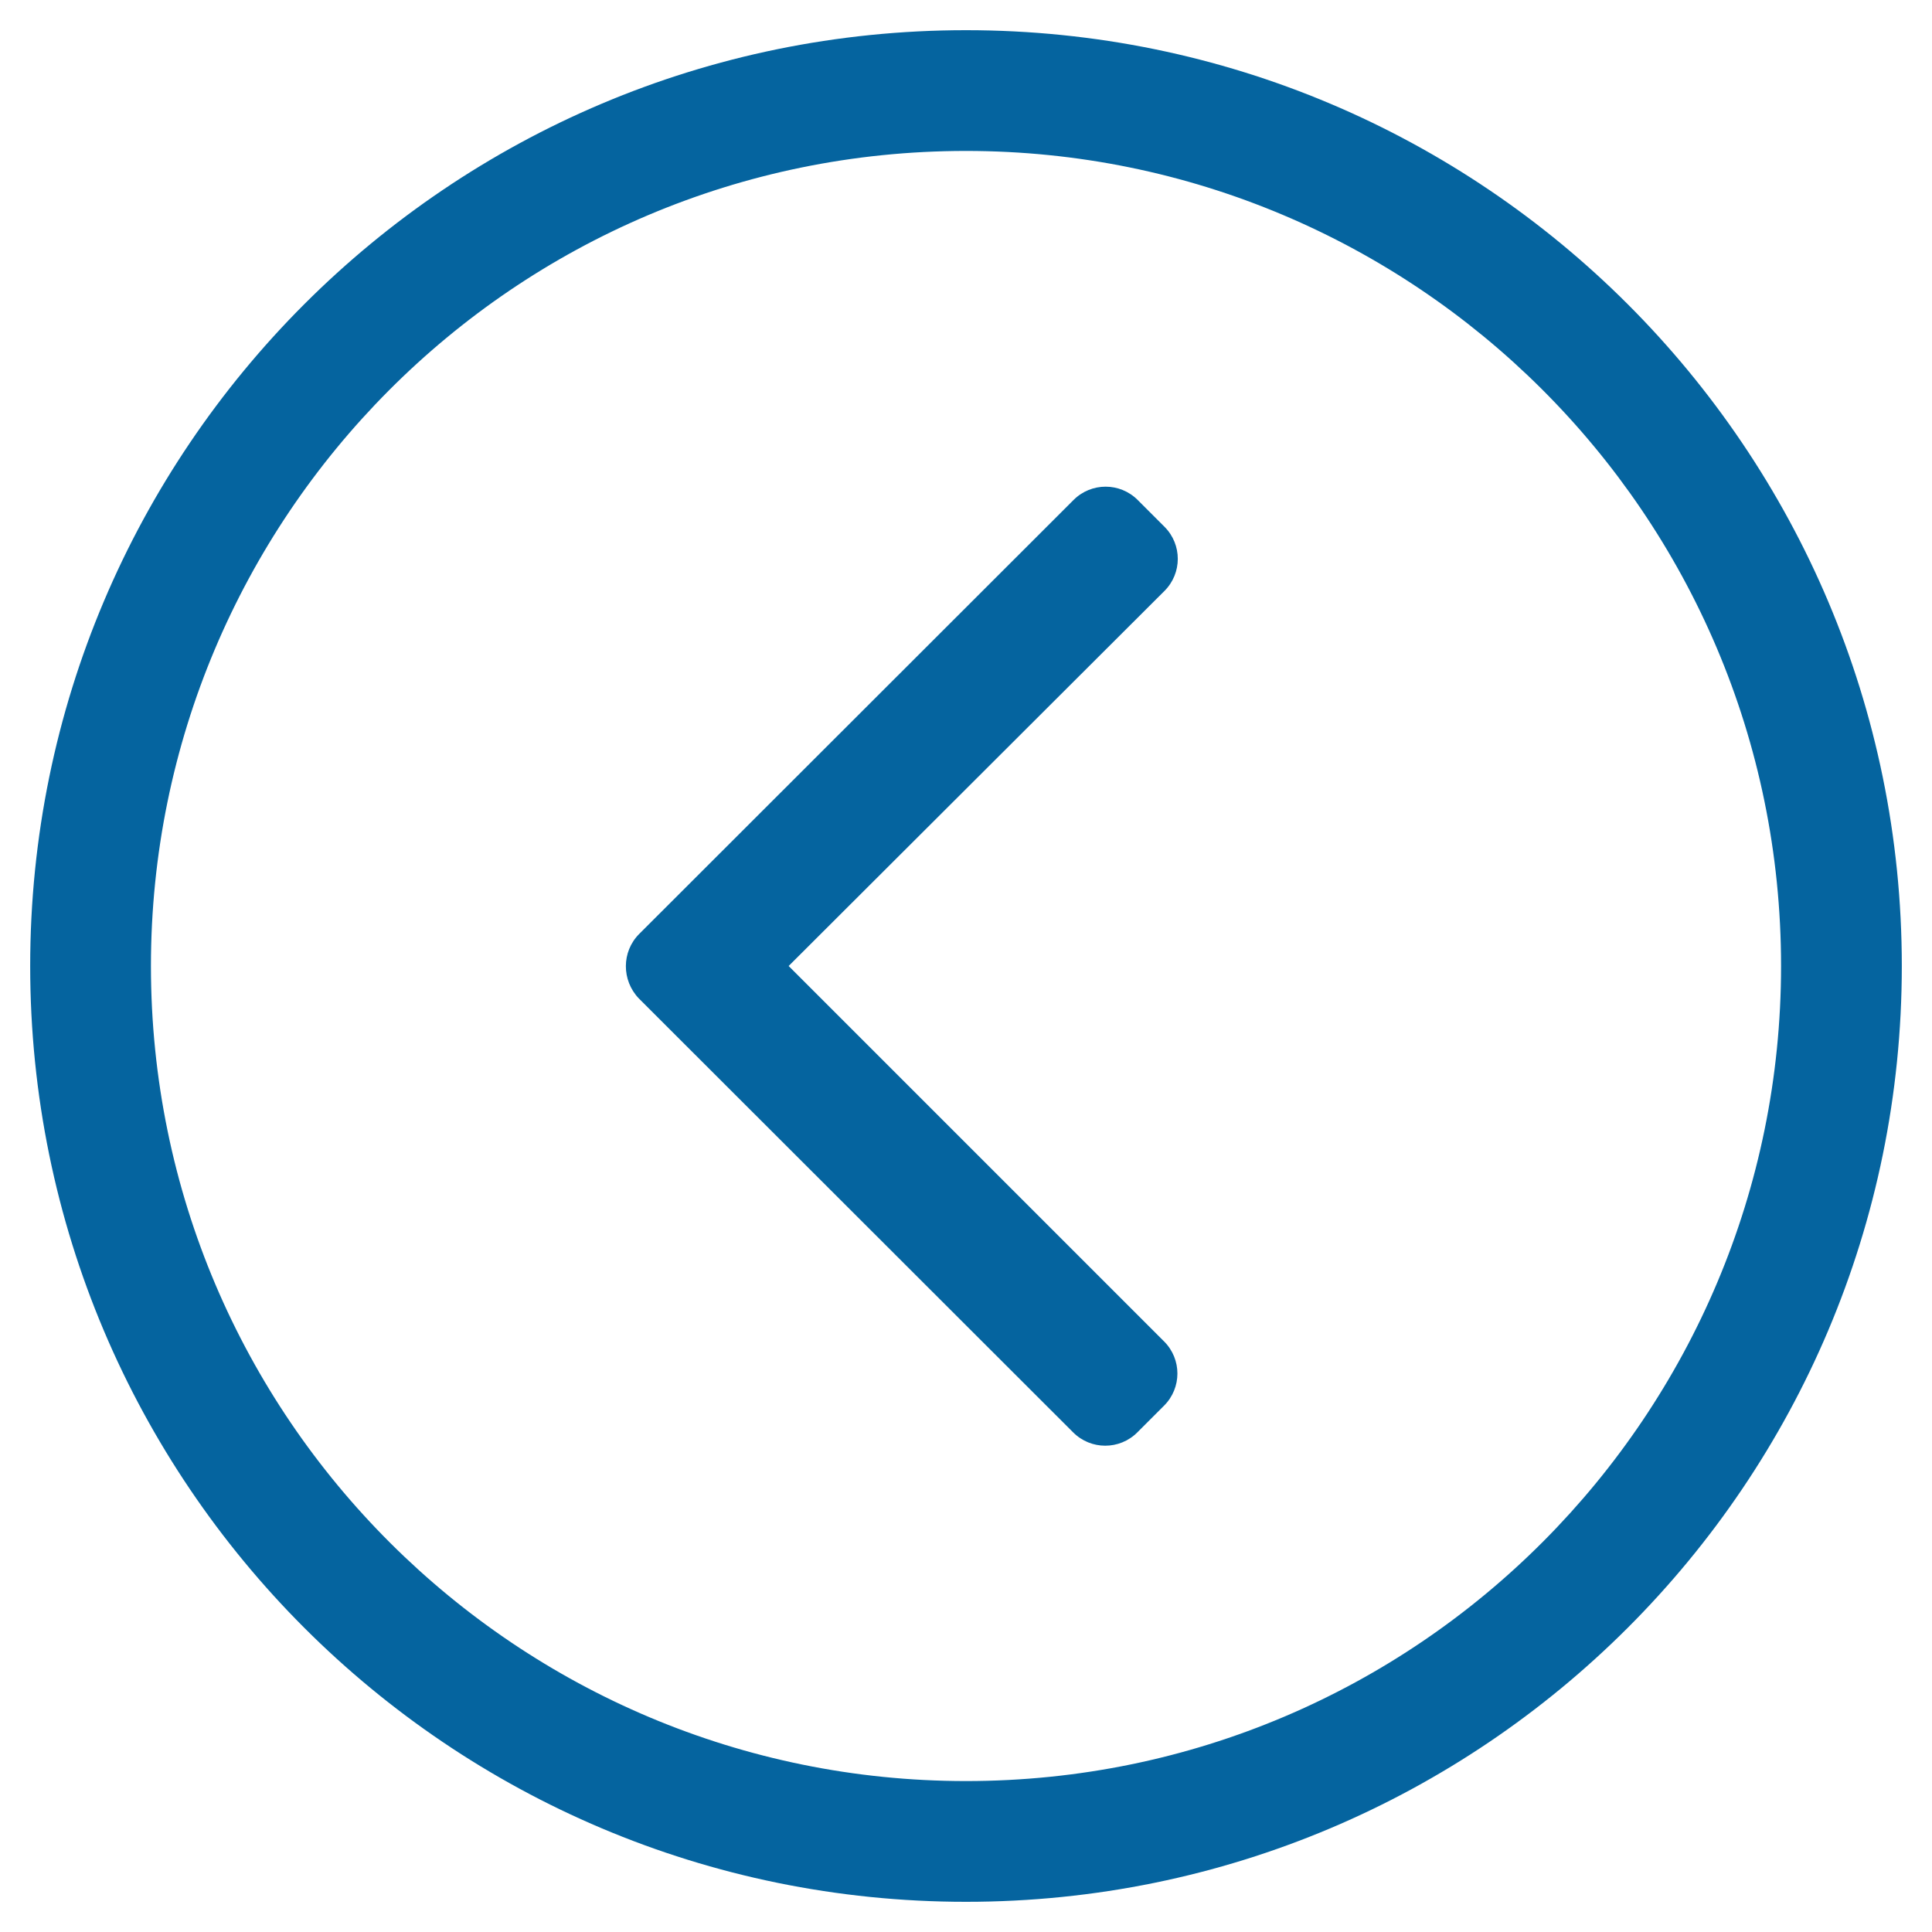
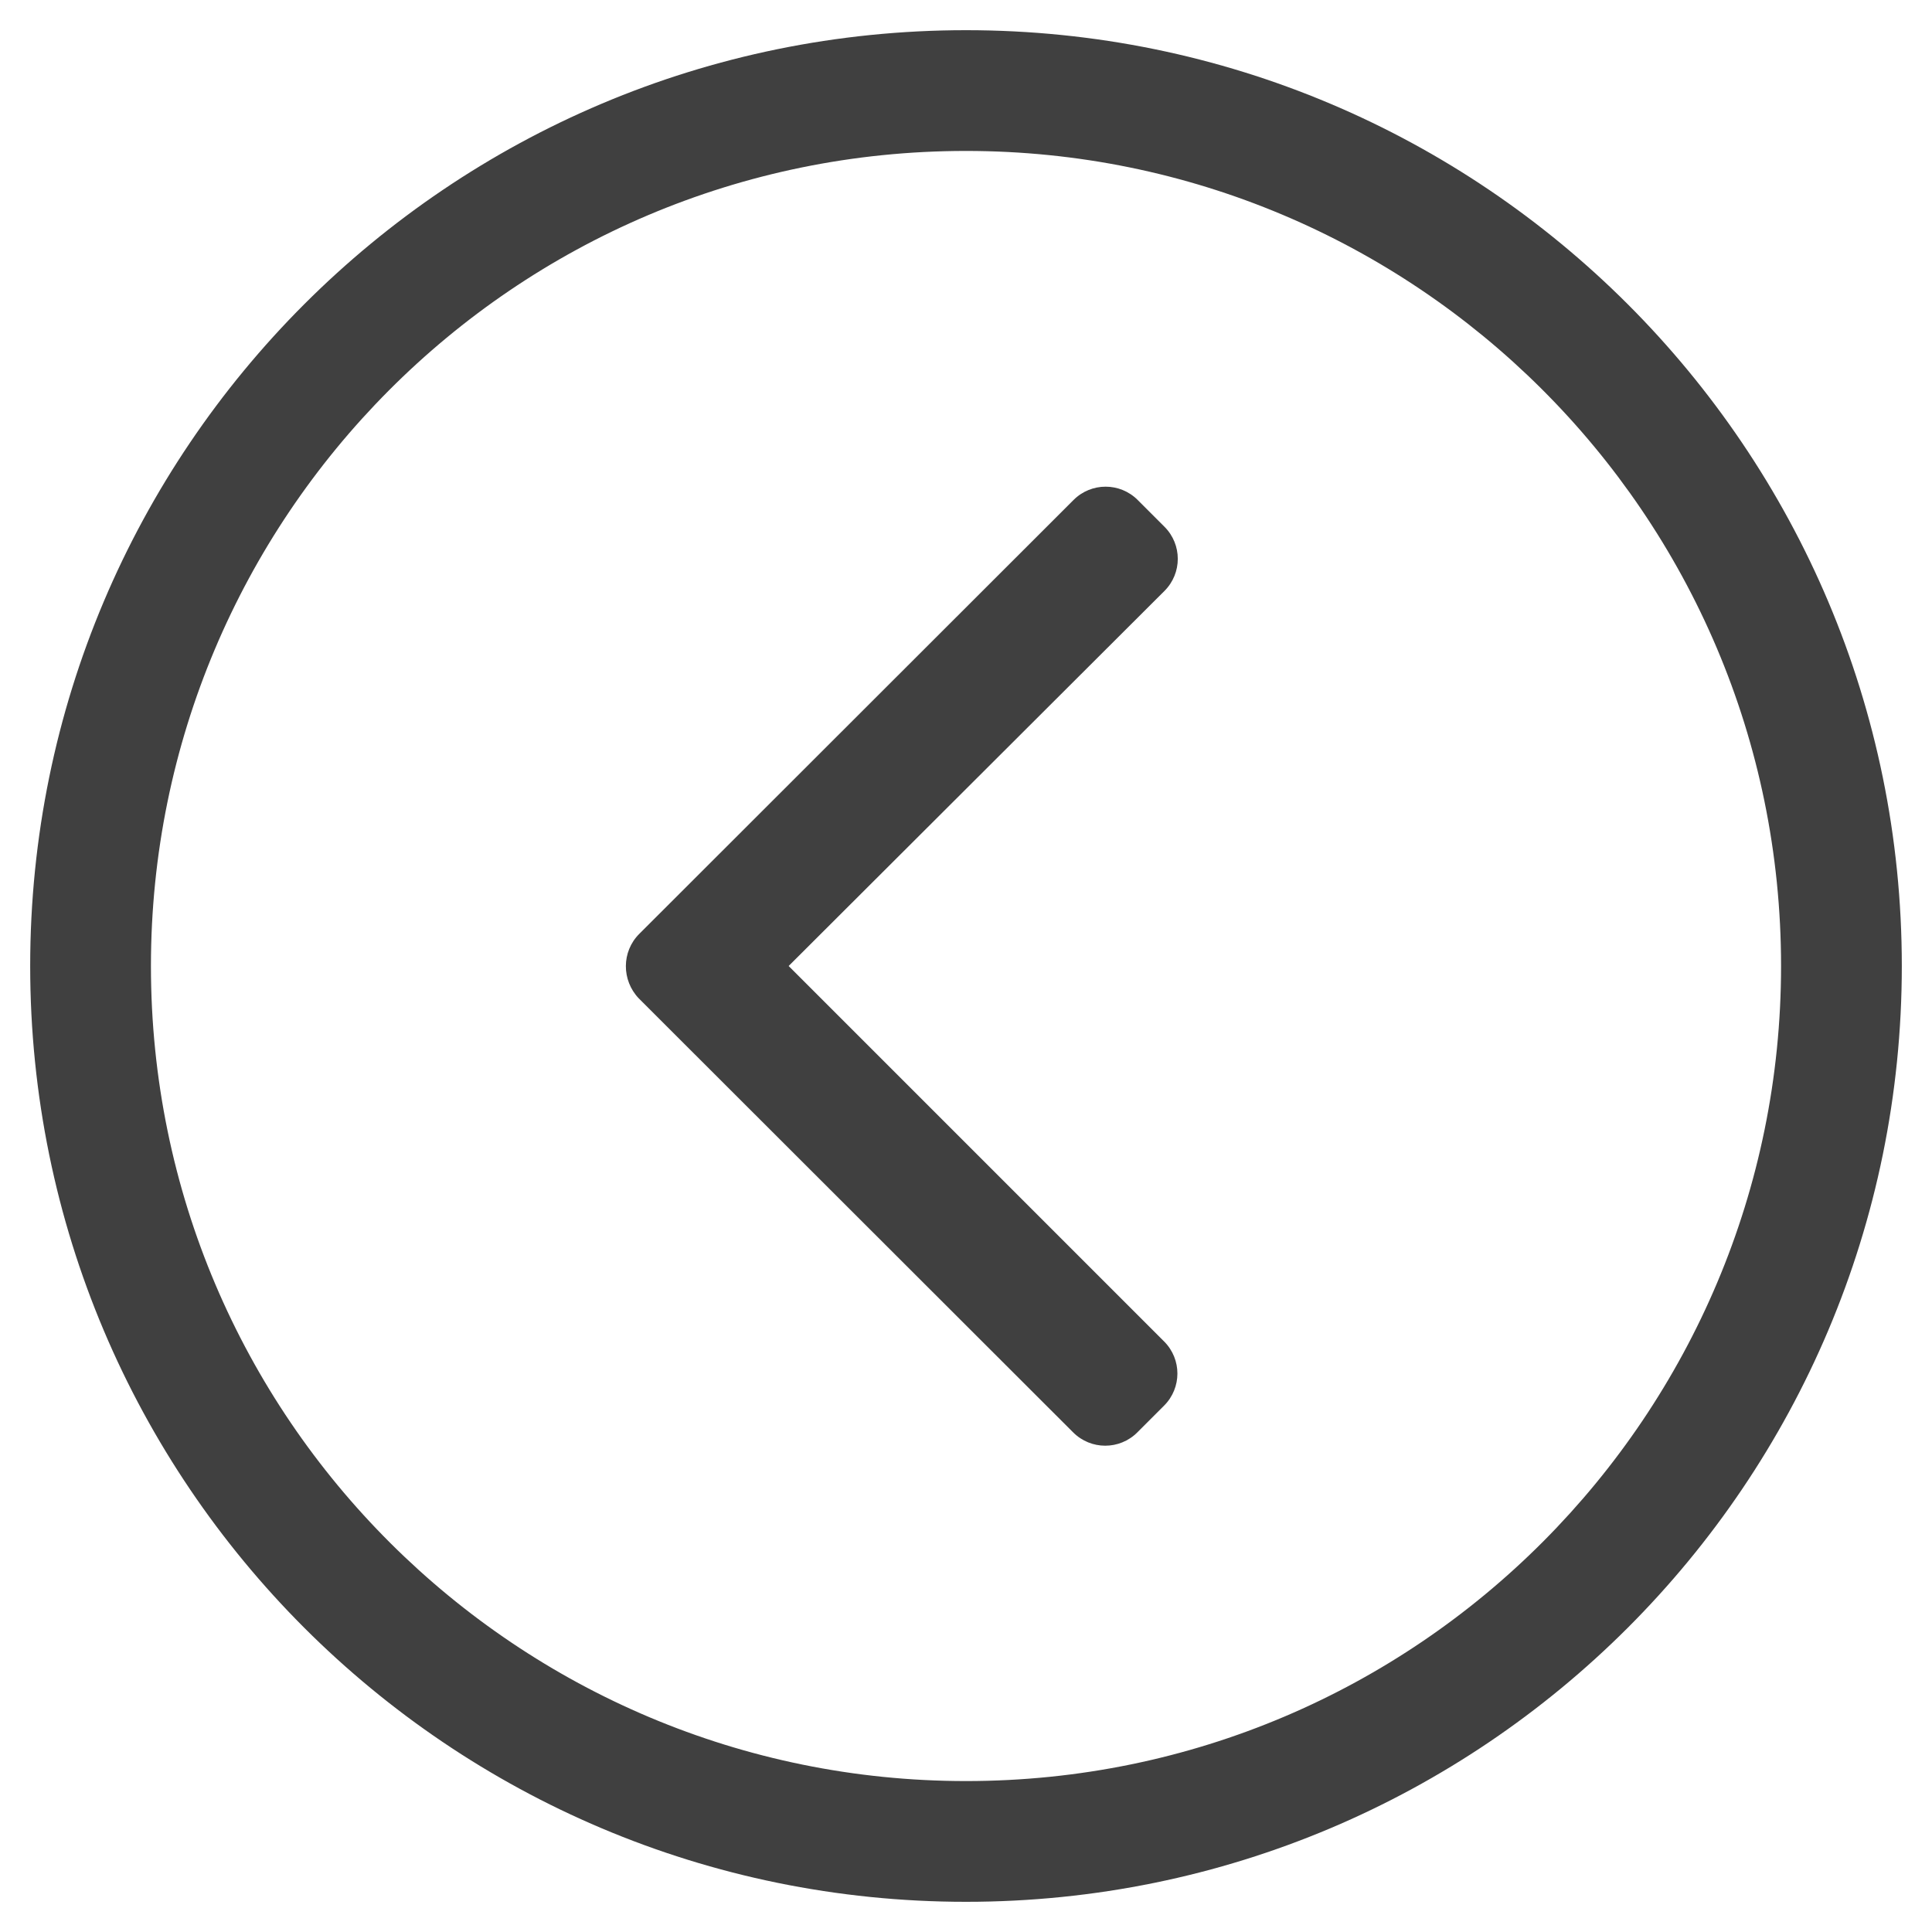
<svg xmlns="http://www.w3.org/2000/svg" viewBox="0 0 512 512">
-   <path fill="#05649f" d="M504 256C504 119 393 8 256 8S8 119 8 256s111 248 248 248 248-111 248-248zM256 472c-118.7 0-216-96.1-216-216 0-118.7 96.1-216 216-216 118.7 0 216 96.1 216 216 0 118.7-96.1 216-216 216zm-86.6-224.5l115.1-115c4.7-4.7 12.3-4.7 17 0l7.1 7.1c4.7 4.7 4.7 12.3 0 17L209 256l99.5 99.5c4.7 4.7 4.7 12.3 0 17l-7.1 7.1c-4.7 4.7-12.3 4.7-17 0l-115.1-115c-4.6-4.8-4.6-12.4.1-17.1z" style="color:#404040" />
+   <path fill="#404040" d="M504 256C504 119 393 8 256 8S8 119 8 256s111 248 248 248 248-111 248-248zM256 472c-118.7 0-216-96.1-216-216 0-118.7 96.1-216 216-216 118.7 0 216 96.1 216 216 0 118.7-96.1 216-216 216zm-86.6-224.5l115.1-115c4.7-4.7 12.3-4.7 17 0l7.1 7.1c4.7 4.7 4.7 12.3 0 17L209 256l99.5 99.5c4.7 4.7 4.7 12.3 0 17l-7.1 7.1c-4.7 4.7-12.3 4.7-17 0l-115.1-115c-4.6-4.8-4.6-12.4.1-17.1z" />
</svg>
